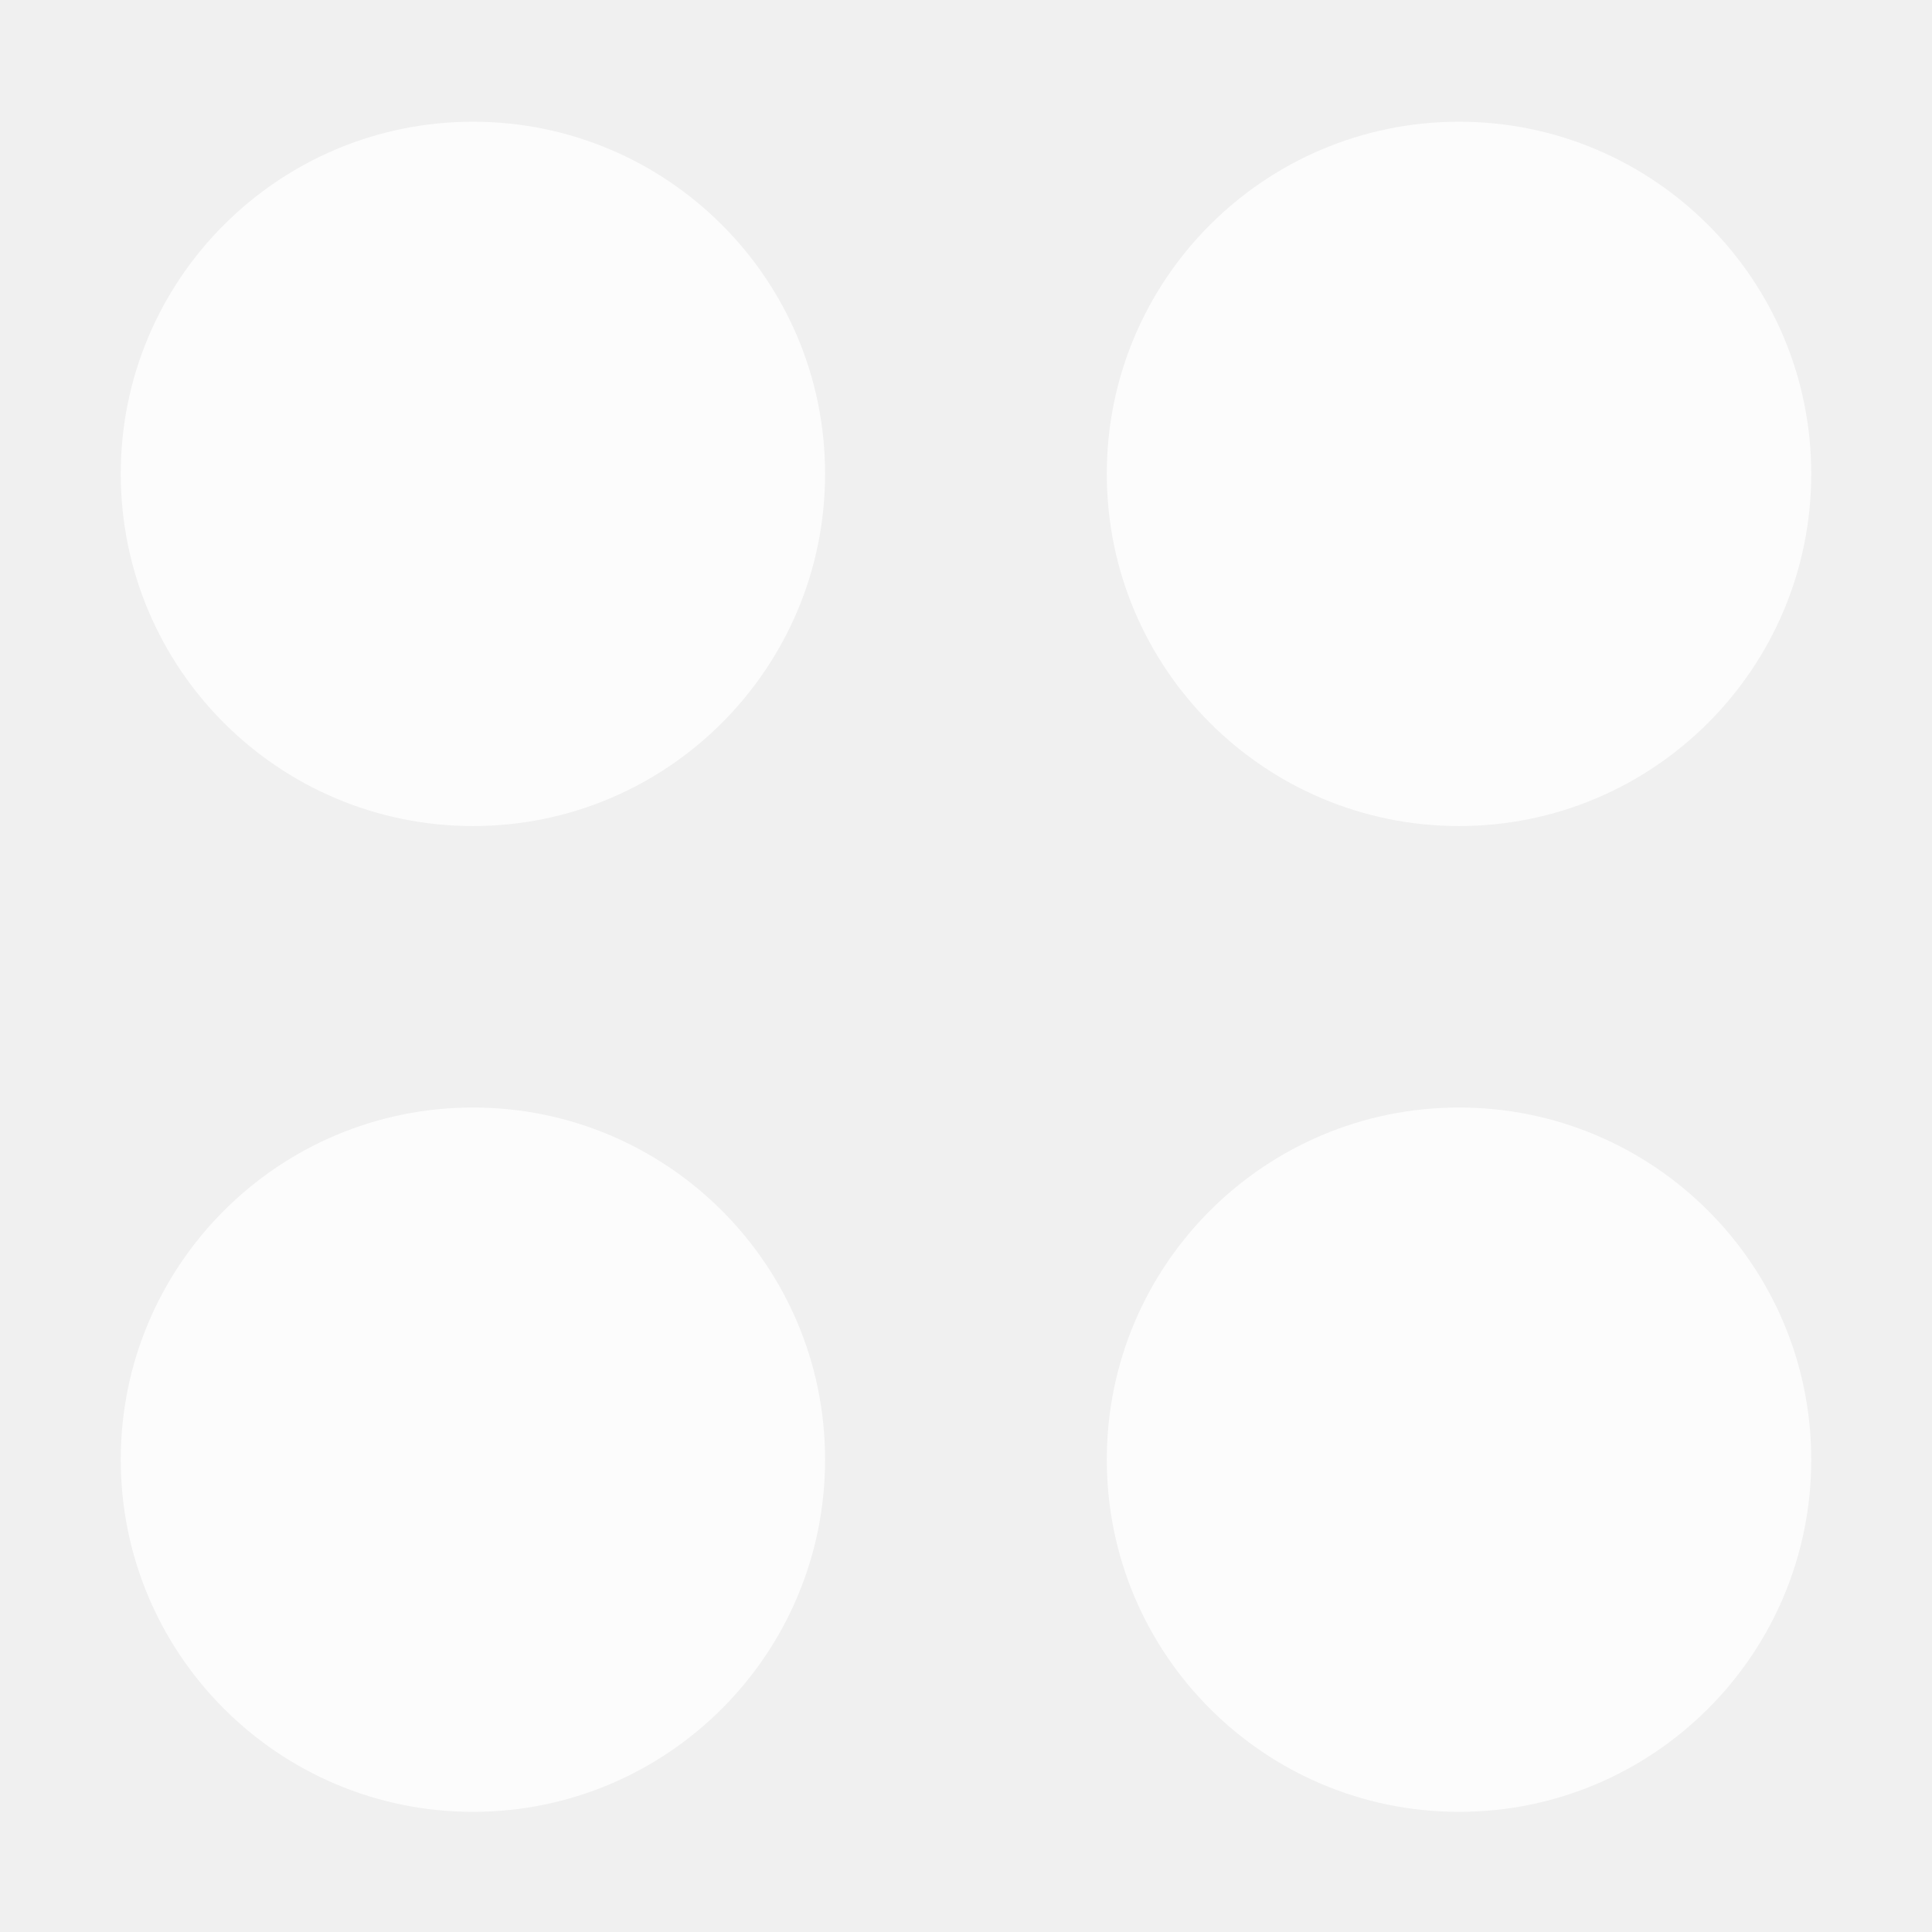
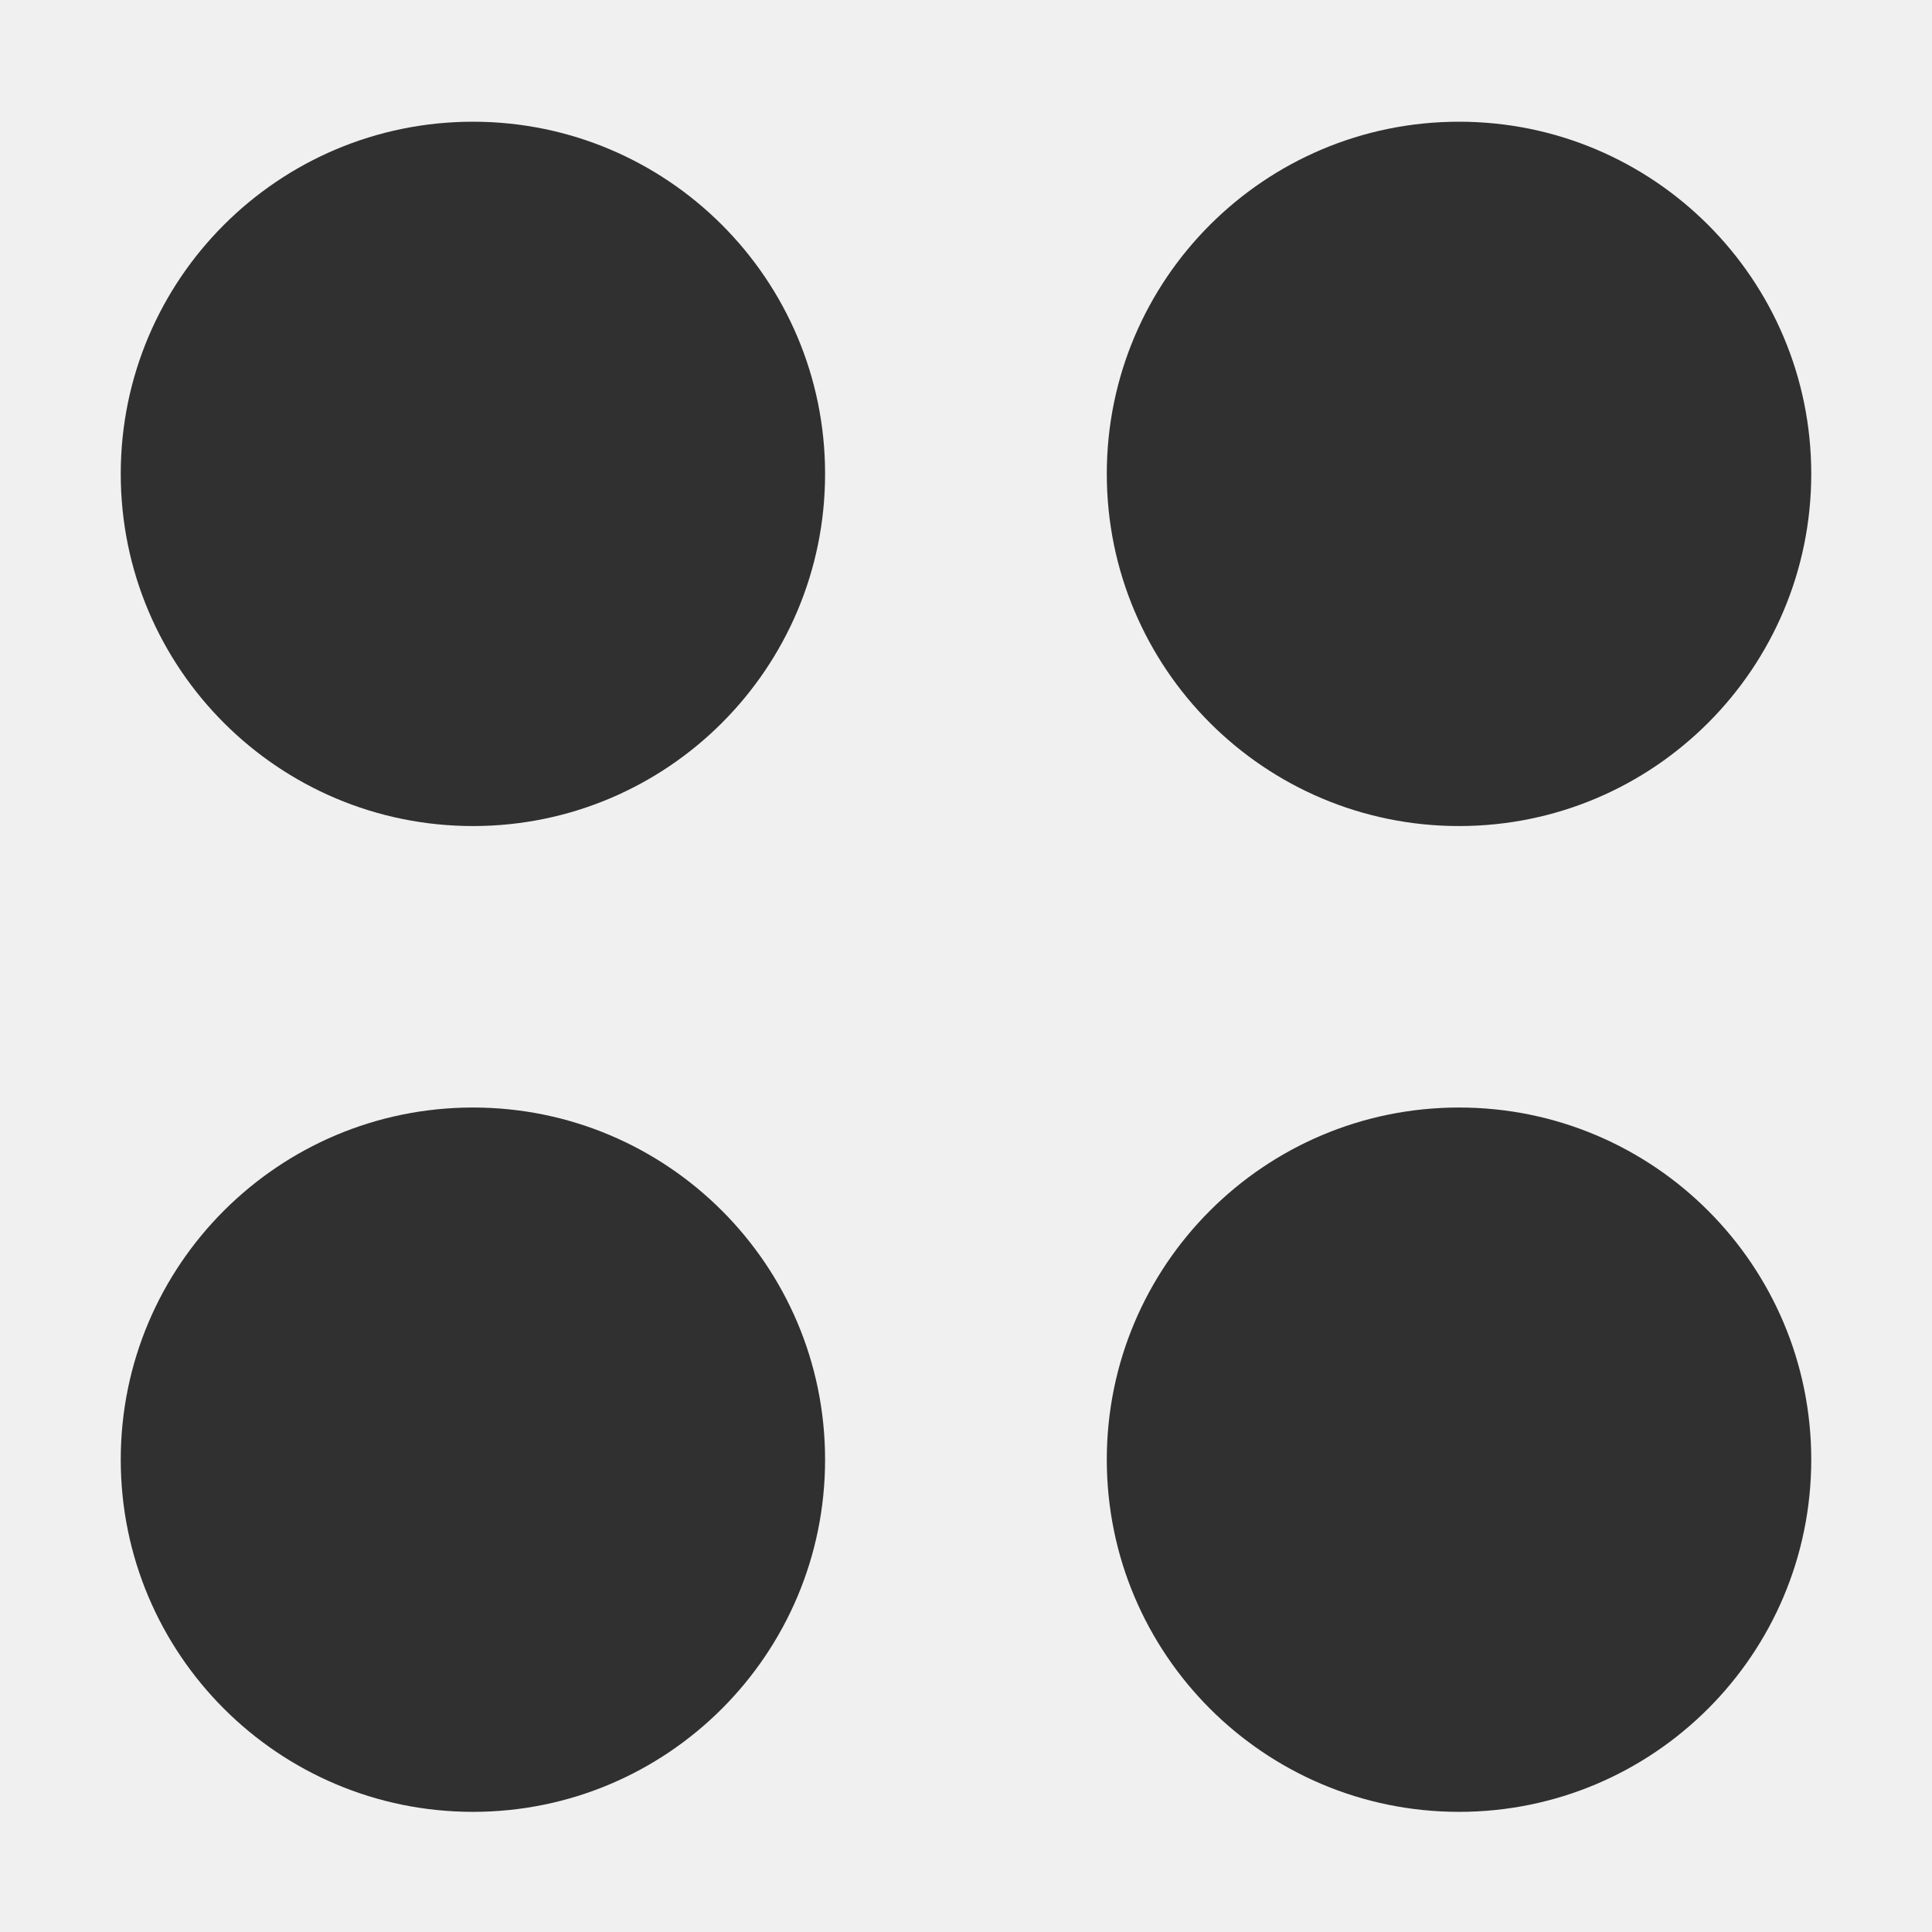
<svg xmlns="http://www.w3.org/2000/svg" width="16" height="16" viewBox="0 0 16 16" fill="none">
  <g opacity="0.8">
-     <path d="M12.083 6.841C13.694 6.841 15 5.535 15 3.924C15 2.314 13.694 1.008 12.083 1.008C10.472 1.008 9.166 2.314 9.166 3.924C9.166 5.535 10.472 6.841 12.083 6.841Z" fill="white" />
-     <path d="M3.917 6.841C5.527 6.841 6.833 5.535 6.833 3.924C6.833 2.314 5.527 1.008 3.917 1.008C2.306 1.008 1 2.314 1 3.924C1 5.535 2.306 6.841 3.917 6.841Z" fill="white" />
-     <path d="M12.083 15.005C13.694 15.005 15 13.699 15 12.088C15 10.478 13.694 9.172 12.083 9.172C10.472 9.172 9.166 10.478 9.166 12.088C9.166 13.699 10.472 15.005 12.083 15.005Z" fill="white" />
-     <path d="M3.917 15.005C5.527 15.005 6.833 13.699 6.833 12.088C6.833 10.478 5.527 9.172 3.917 9.172C2.306 9.172 1 10.478 1 12.088C1 13.699 2.306 15.005 3.917 15.005Z" fill="white" />
+     <path d="M12.083 6.841C13.694 6.841 15 5.535 15 3.924C15 2.314 13.694 1.008 12.083 1.008C10.472 1.008 9.166 2.314 9.166 3.924C9.166 5.535 10.472 6.841 12.083 6.841Z" fill="currentColor" />
+     <path d="M3.917 6.841C5.527 6.841 6.833 5.535 6.833 3.924C6.833 2.314 5.527 1.008 3.917 1.008C2.306 1.008 1 2.314 1 3.924C1 5.535 2.306 6.841 3.917 6.841Z" fill="currentColor" />
+     <path d="M12.083 15.005C13.694 15.005 15 13.699 15 12.088C15 10.478 13.694 9.172 12.083 9.172C10.472 9.172 9.166 10.478 9.166 12.088C9.166 13.699 10.472 15.005 12.083 15.005Z" fill="currentColor" />
+     <path d="M3.917 15.005C5.527 15.005 6.833 13.699 6.833 12.088C6.833 10.478 5.527 9.172 3.917 9.172C2.306 9.172 1 10.478 1 12.088C1 13.699 2.306 15.005 3.917 15.005Z" fill="currentColor" />
  </g>
</svg>
